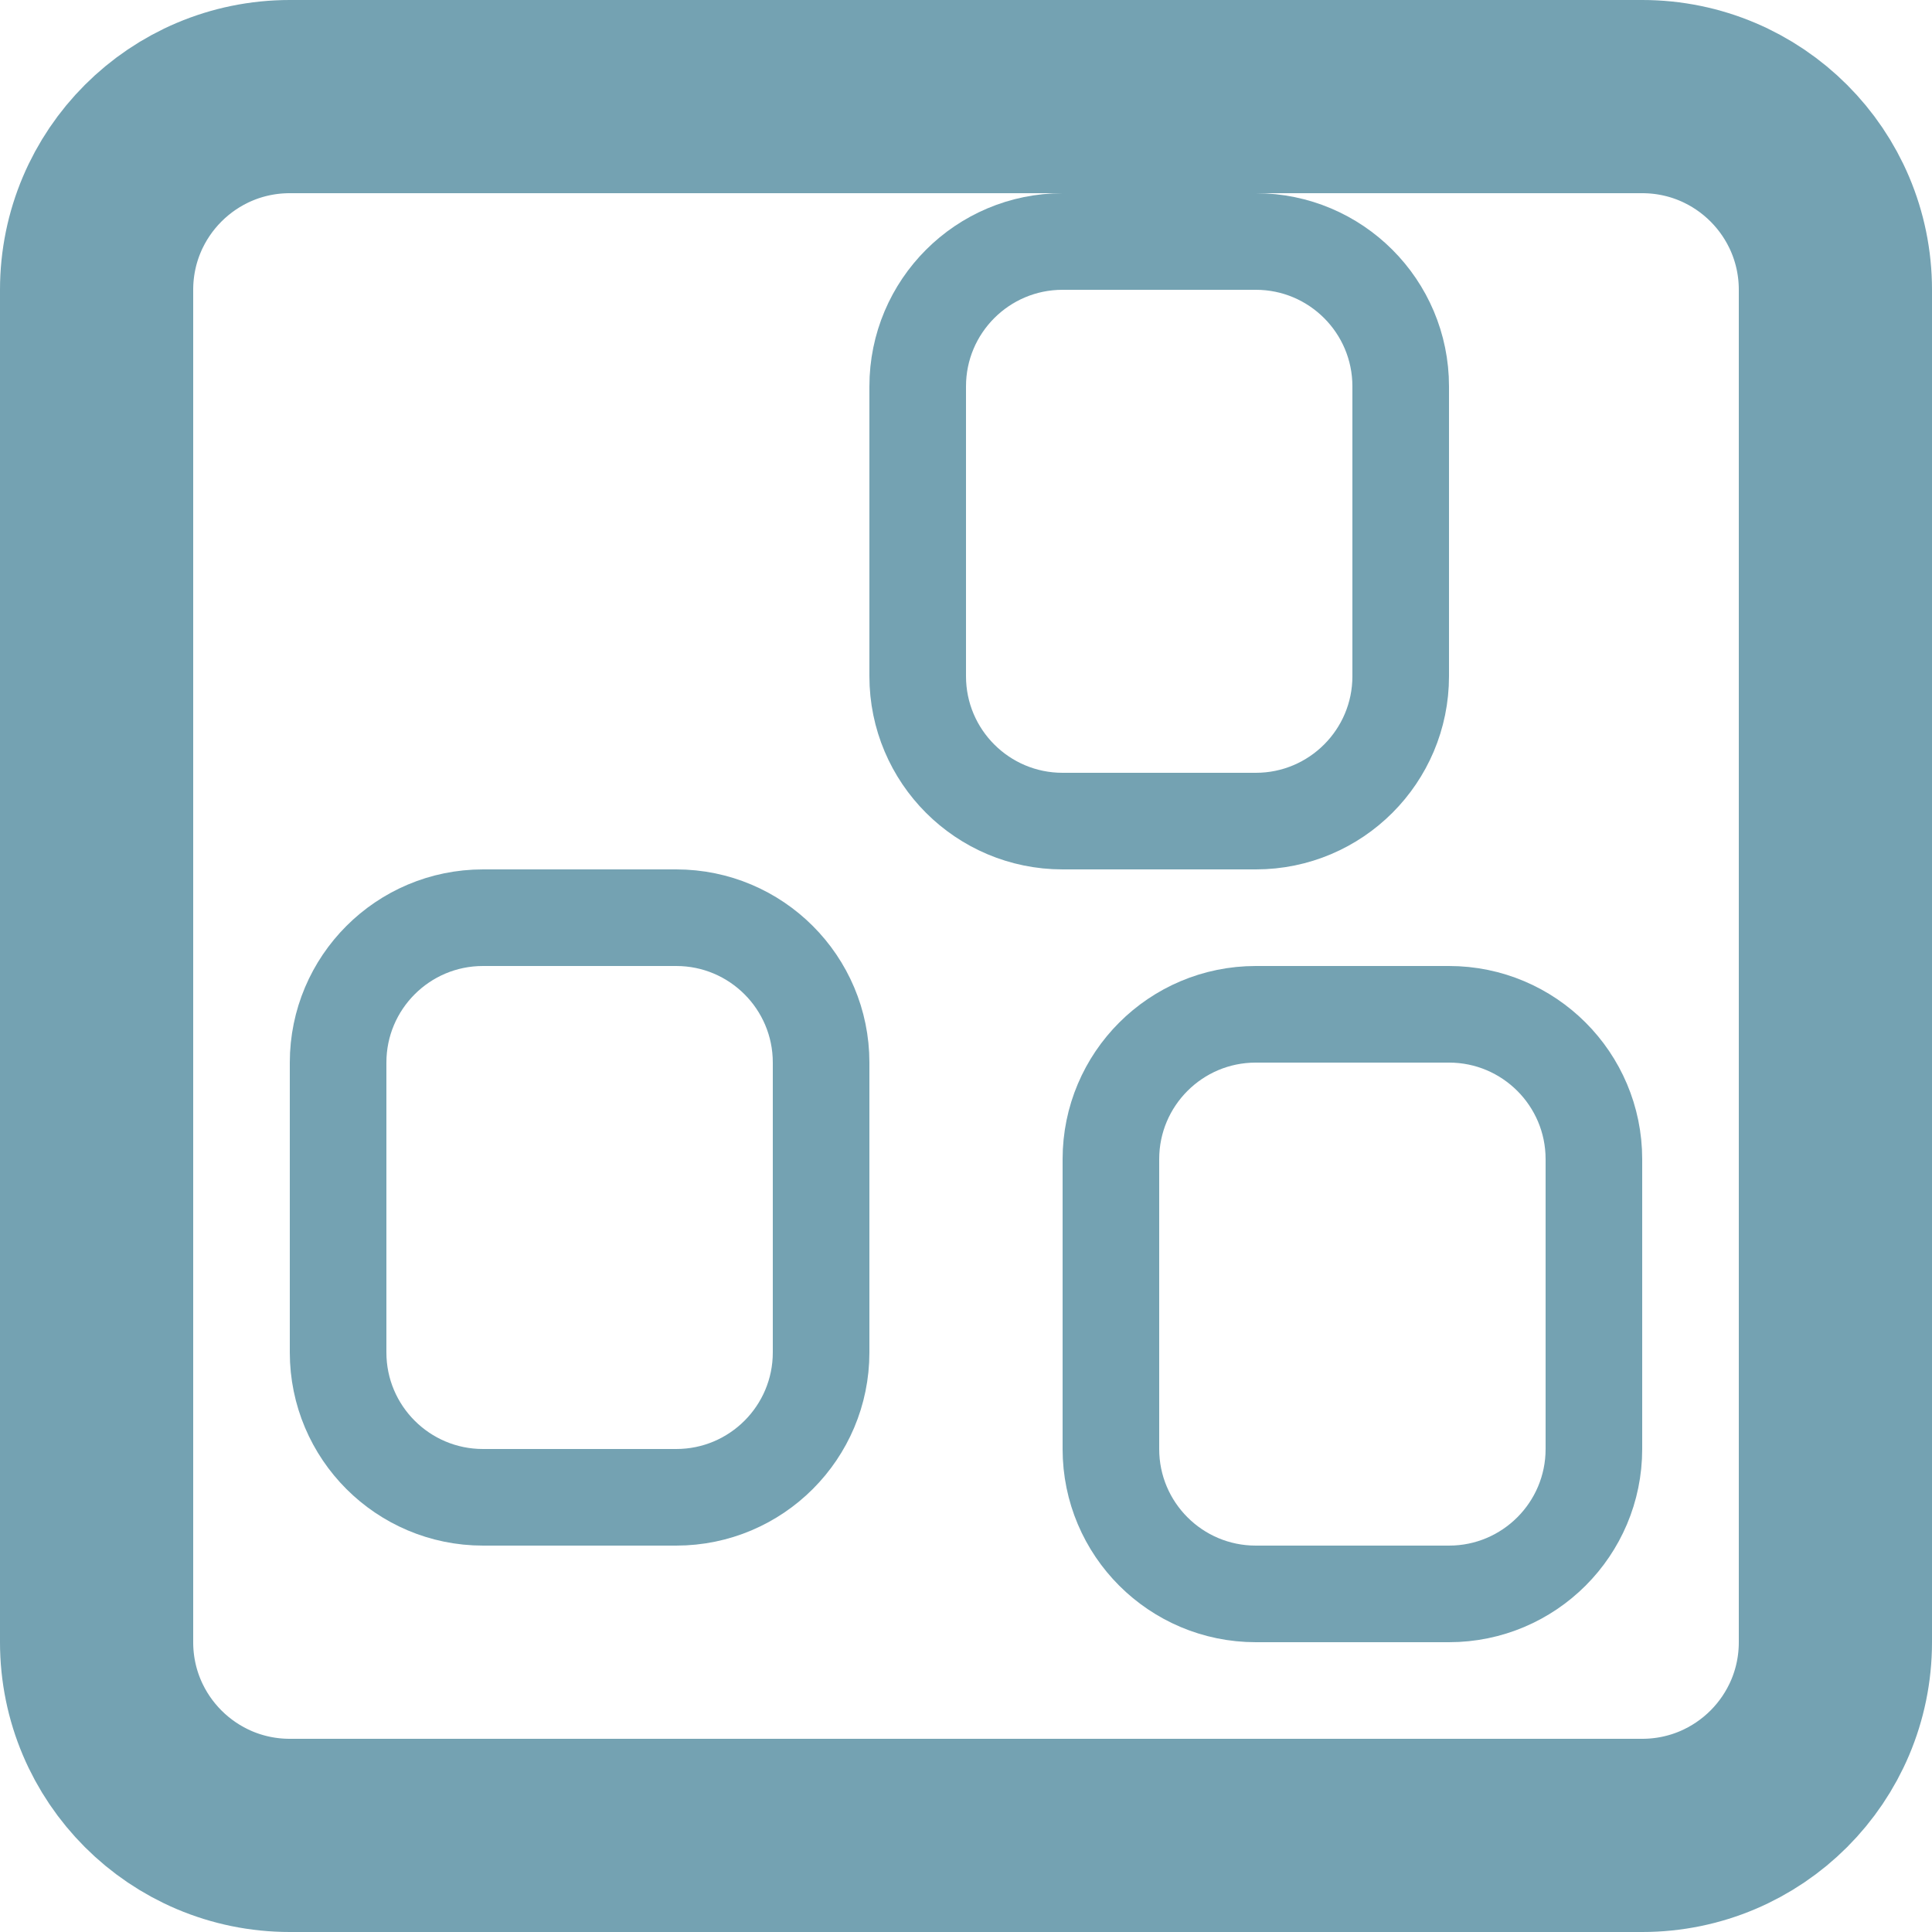
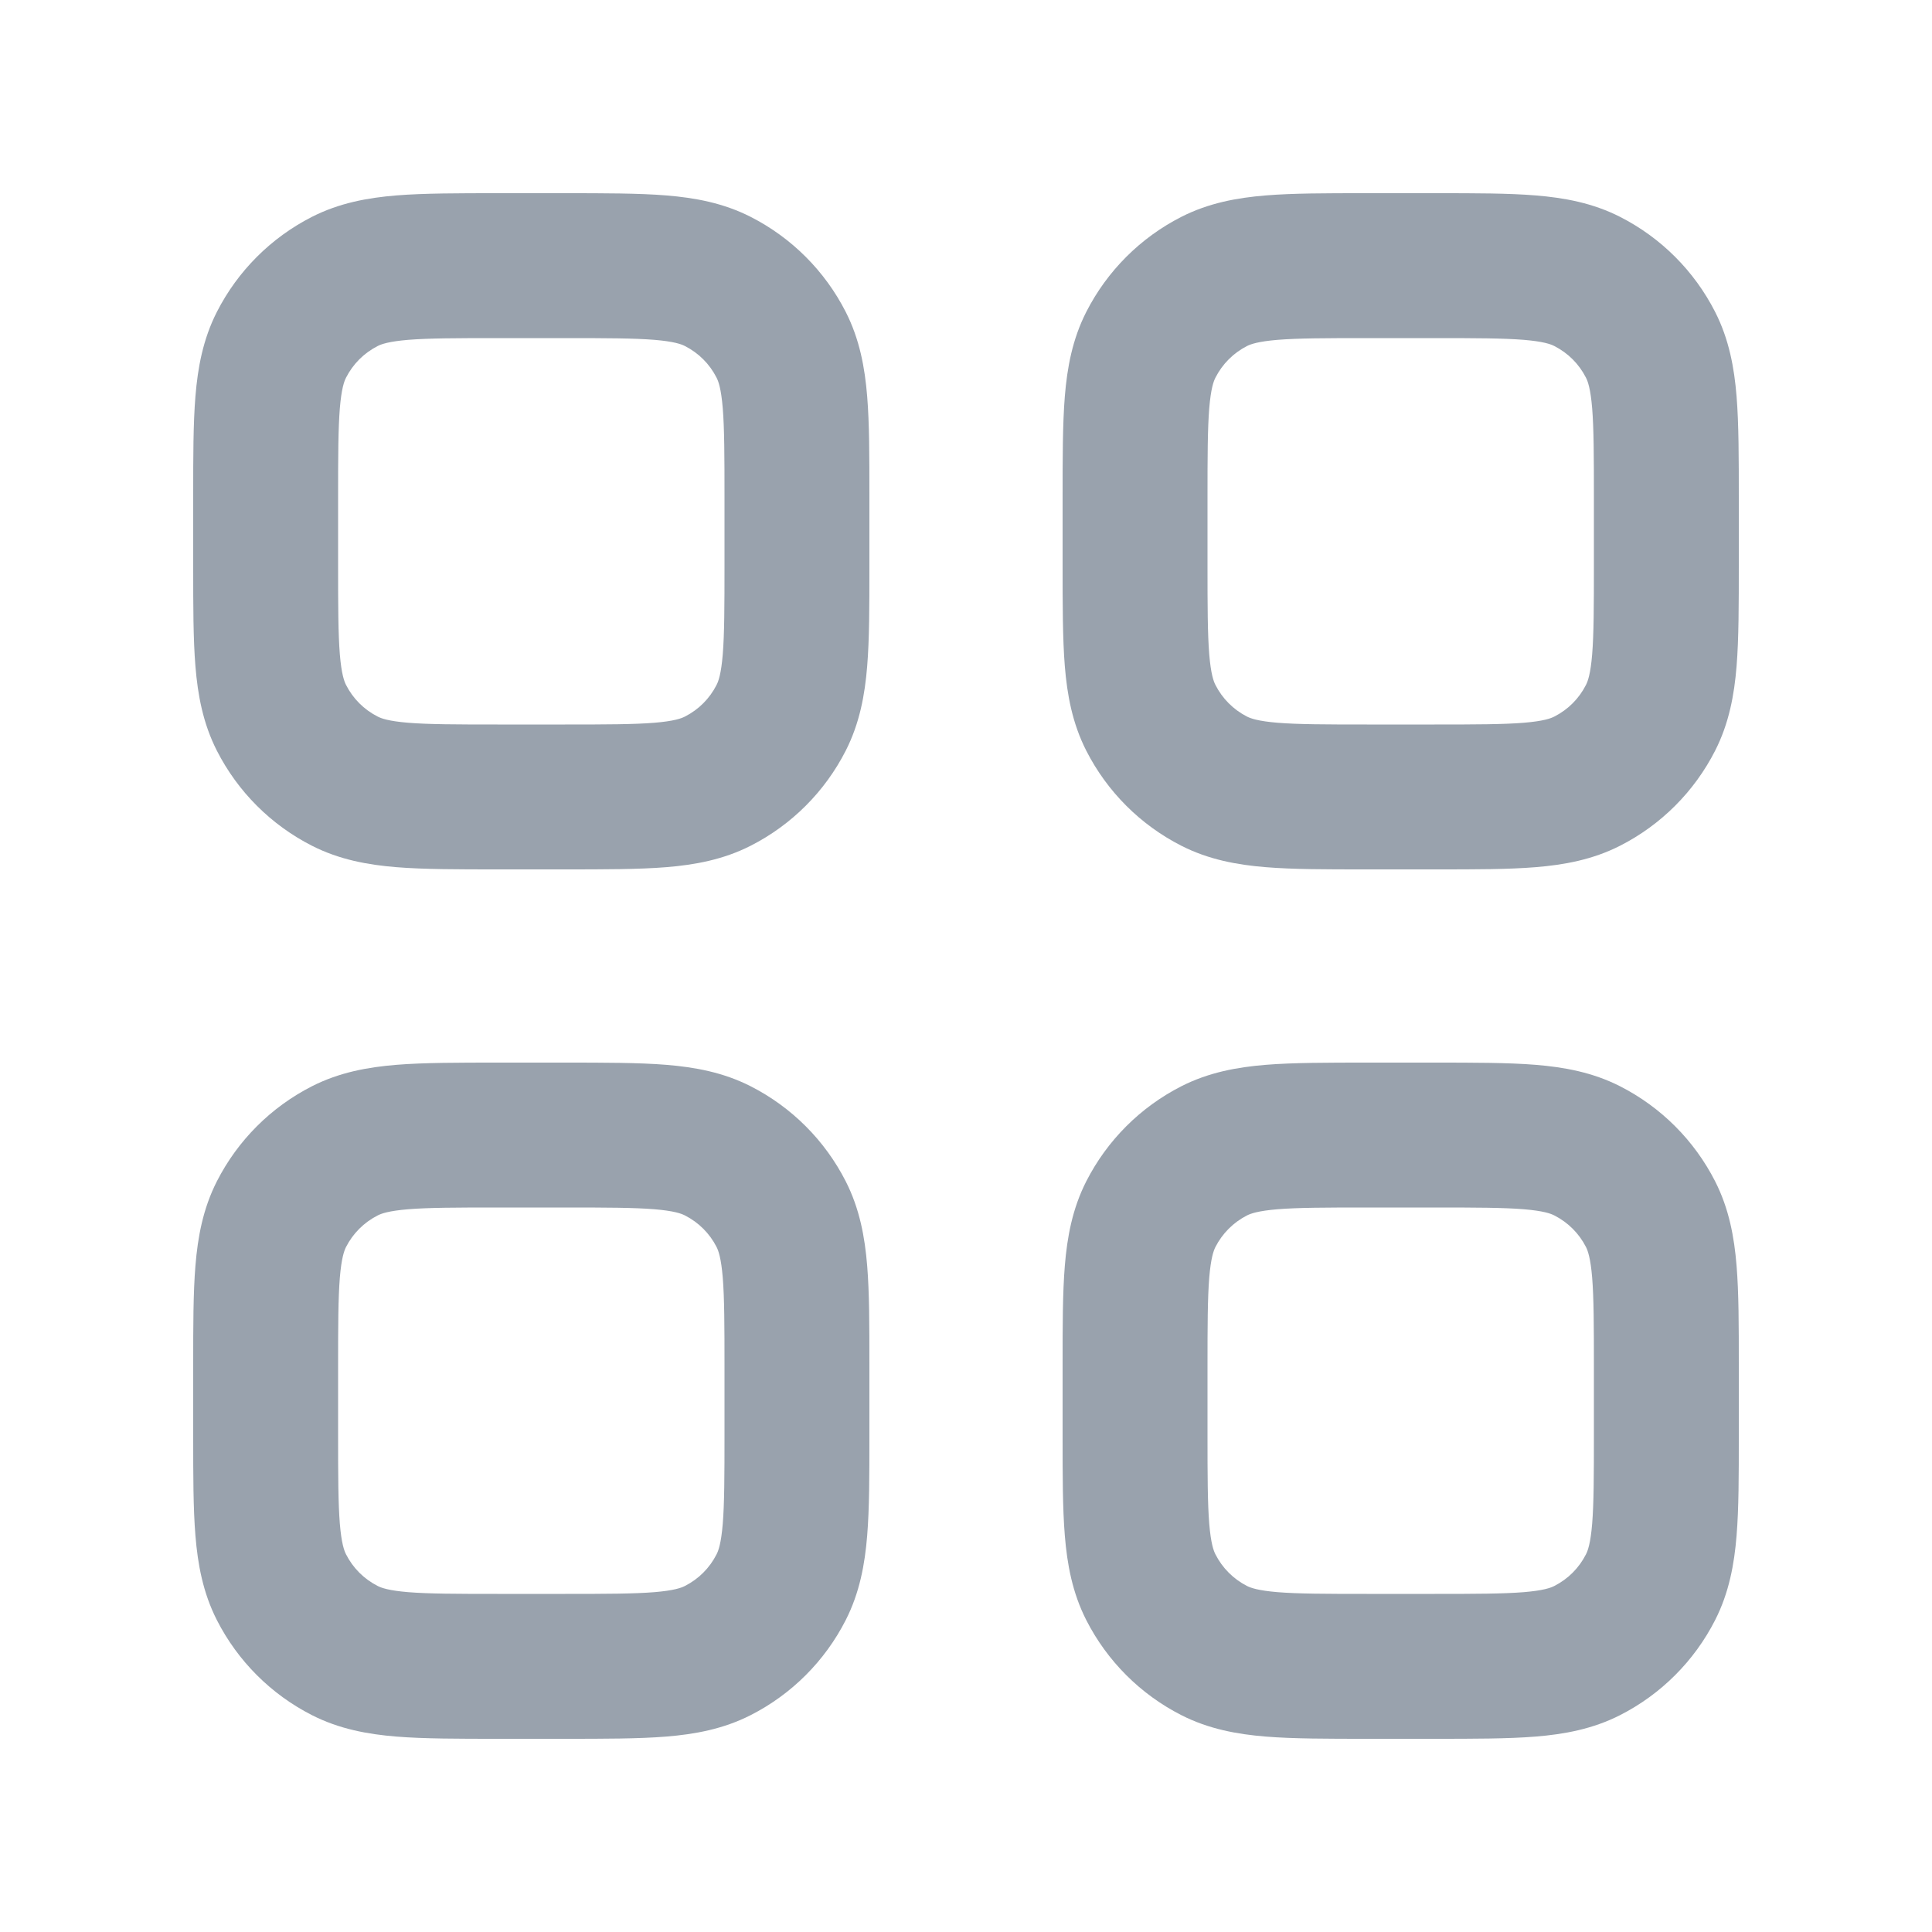
<svg xmlns="http://www.w3.org/2000/svg" width="20" height="20" viewBox="0 0 20 20" fill="none">
-   <rect x="9.5" y="2.5" width="5" height="6" rx="1.5" stroke="#74A2B2" stroke-linejoin="round" />
-   <rect x="11.5" y="10.5" width="5" height="6" rx="1.5" stroke="#74A2B2" stroke-linejoin="round" />
-   <rect x="3.5" y="9.5" width="5" height="6" rx="1.5" stroke="#74A2B2" stroke-linejoin="round" />
-   <rect x="1" y="1" width="18" height="18" rx="2" stroke="#74A2B2" stroke-width="2" stroke-linejoin="round" />
+   <path fill-rule="evenodd" clip-rule="evenodd" d="M14.121 9H14.121H14.121H14.121H14.121C13.726 9 13.385 9 13.104 8.977C12.807 8.953 12.512 8.899 12.229 8.755C11.805 8.539 11.461 8.195 11.245 7.771C11.101 7.488 11.047 7.193 11.023 6.896C11 6.615 11 6.245 11 5.85V5.85V5.85V5.5V5.15V5.15V5.15C11 4.755 11 4.385 11.023 4.104C11.047 3.807 11.101 3.512 11.245 3.229C11.461 2.805 11.805 2.461 12.229 2.245C12.512 2.101 12.807 2.047 13.104 2.023C13.385 2 13.726 2 14.121 2H14.121H14.121H14.5H14.879H14.879H14.879C15.274 2 15.615 2 15.896 2.023C16.193 2.047 16.488 2.101 16.771 2.245C17.195 2.461 17.539 2.805 17.755 3.229C17.899 3.512 17.953 3.807 17.977 4.104C18 4.385 18 4.755 18 5.15V5.5V5.85C18 6.245 18 6.615 17.977 6.896C17.953 7.193 17.899 7.488 17.755 7.771C17.539 8.195 17.195 8.539 16.771 8.755C16.488 8.899 16.193 8.953 15.896 8.977C15.615 9 15.274 9 14.879 9H14.879H14.879H14.5L14.121 9H14.121ZM16.5 5.15L16.5 5.5L16.5 5.85C16.5 6.282 16.499 6.562 16.482 6.774C16.465 6.978 16.437 7.053 16.418 7.09C16.346 7.232 16.232 7.346 16.09 7.418C16.053 7.437 15.978 7.465 15.774 7.482C15.562 7.499 15.282 7.5 14.85 7.5L14.5 7.5L14.15 7.5C13.718 7.5 13.438 7.499 13.226 7.482C13.022 7.465 12.947 7.437 12.909 7.418C12.768 7.346 12.654 7.232 12.582 7.09C12.563 7.053 12.535 6.978 12.518 6.774C12.501 6.562 12.5 6.282 12.5 5.85L12.5 5.5L12.5 5.15C12.5 4.718 12.501 4.438 12.518 4.226C12.535 4.022 12.563 3.947 12.582 3.91C12.654 3.768 12.768 3.654 12.909 3.582C12.947 3.563 13.022 3.535 13.226 3.518C13.438 3.501 13.718 3.5 14.15 3.5L14.5 3.5L14.85 3.5C15.282 3.5 15.562 3.501 15.774 3.518C15.978 3.535 16.053 3.563 16.09 3.582C16.232 3.654 16.346 3.768 16.418 3.91C16.437 3.947 16.465 4.022 16.482 4.226C16.499 4.438 16.5 4.718 16.5 5.15ZM11 14.121V14.121C11 13.726 11 13.385 11.023 13.104C11.047 12.807 11.101 12.512 11.245 12.229C11.461 11.805 11.805 11.461 12.229 11.245C12.512 11.101 12.807 11.047 13.104 11.023C13.385 11 13.755 11 14.15 11H14.15H14.5H14.85H14.85C15.245 11 15.615 11 15.896 11.023C16.193 11.047 16.488 11.101 16.771 11.245C17.195 11.461 17.539 11.805 17.755 12.229C17.899 12.512 17.953 12.807 17.977 13.104C18 13.385 18 13.726 18 14.121V14.121V14.5V14.879V14.879C18 15.274 18 15.615 17.977 15.896C17.953 16.193 17.899 16.488 17.755 16.771C17.539 17.195 17.195 17.539 16.771 17.755C16.488 17.899 16.193 17.953 15.896 17.977C15.615 18 15.245 18 14.85 18H14.85H14.85H14.85H14.5H14.15H14.15H14.15H14.15C13.755 18 13.385 18 13.104 17.977C12.807 17.953 12.512 17.899 12.229 17.755C11.805 17.539 11.461 17.195 11.245 16.771C11.101 16.488 11.047 16.193 11.023 15.896C11 15.615 11 15.274 11 14.879V14.879V14.879V14.5V14.121V14.121ZM14.85 16.5L14.5 16.5L14.15 16.5C13.718 16.5 13.438 16.499 13.226 16.482C13.022 16.465 12.947 16.437 12.909 16.418C12.768 16.346 12.654 16.232 12.582 16.09C12.563 16.053 12.535 15.978 12.518 15.774C12.501 15.562 12.5 15.282 12.5 14.85L12.5 14.5L12.5 14.15C12.5 13.718 12.501 13.438 12.518 13.226C12.535 13.022 12.563 12.947 12.582 12.909C12.654 12.768 12.768 12.654 12.909 12.582C12.947 12.563 13.022 12.535 13.226 12.518C13.438 12.501 13.718 12.5 14.15 12.5L14.5 12.5L14.85 12.5C15.282 12.5 15.562 12.501 15.774 12.518C15.978 12.535 16.053 12.563 16.09 12.582C16.232 12.654 16.346 12.768 16.418 12.909C16.437 12.947 16.465 13.022 16.482 13.226C16.499 13.438 16.5 13.718 16.5 14.15L16.5 14.5L16.5 14.85C16.5 15.282 16.499 15.562 16.482 15.774C16.465 15.978 16.437 16.053 16.418 16.09C16.346 16.232 16.232 16.346 16.09 16.418C16.053 16.437 15.978 16.465 15.774 16.482C15.562 16.499 15.282 16.5 14.85 16.5ZM2 5.121V5.121V5.121V5.5V5.879V5.879V5.879V5.879C2 6.274 2 6.615 2.023 6.896C2.047 7.193 2.101 7.488 2.245 7.771C2.461 8.195 2.805 8.539 3.229 8.755C3.512 8.899 3.807 8.953 4.104 8.977C4.385 9 4.755 9 5.15 9H5.5H5.85C6.245 9 6.615 9 6.896 8.977C7.193 8.953 7.488 8.899 7.771 8.755C8.195 8.539 8.539 8.195 8.755 7.771C8.899 7.488 8.953 7.193 8.977 6.896C9 6.615 9 6.274 9 5.879V5.879V5.5V5.121V5.121C9 4.726 9 4.385 8.977 4.104C8.953 3.807 8.899 3.512 8.755 3.229C8.539 2.805 8.195 2.461 7.771 2.245C7.488 2.101 7.193 2.047 6.896 2.023C6.615 2 6.245 2 5.85 2H5.85H5.5H5.15H5.15C4.755 2 4.385 2 4.104 2.023C3.807 2.047 3.512 2.101 3.229 2.245C2.805 2.461 2.461 2.805 2.245 3.229C2.101 3.512 2.047 3.807 2.023 4.104C2 4.385 2 4.726 2 5.121V5.121ZM5.5 7.5L5.85 7.5C6.282 7.5 6.562 7.499 6.774 7.482C6.978 7.465 7.053 7.437 7.09 7.418C7.232 7.346 7.346 7.232 7.418 7.09C7.437 7.053 7.465 6.978 7.482 6.774C7.499 6.562 7.5 6.282 7.5 5.85L7.5 5.5L7.5 5.15C7.5 4.718 7.499 4.438 7.482 4.226C7.465 4.022 7.437 3.947 7.418 3.91C7.346 3.768 7.232 3.654 7.09 3.582C7.053 3.563 6.978 3.535 6.774 3.518C6.562 3.501 6.282 3.5 5.85 3.5L5.5 3.5L5.15 3.5C4.718 3.5 4.438 3.501 4.226 3.518C4.022 3.535 3.947 3.563 3.91 3.582C3.768 3.654 3.654 3.768 3.582 3.91C3.563 3.947 3.535 4.022 3.518 4.226C3.501 4.438 3.5 4.718 3.5 5.15L3.5 5.5L3.5 5.85C3.5 6.282 3.501 6.562 3.518 6.774C3.535 6.978 3.563 7.053 3.582 7.09C3.654 7.232 3.768 7.346 3.91 7.418C3.947 7.437 4.022 7.465 4.226 7.482C4.438 7.499 4.718 7.5 5.15 7.5L5.5 7.5ZM2 14.121V14.121V14.121C2 13.726 2 13.385 2.023 13.104C2.047 12.807 2.101 12.512 2.245 12.229C2.461 11.805 2.805 11.461 3.229 11.245C3.512 11.101 3.807 11.047 4.104 11.023C4.385 11 4.755 11 5.15 11H5.15H5.5H5.85H5.85C6.245 11 6.615 11 6.896 11.023C7.193 11.047 7.488 11.101 7.771 11.245C8.195 11.461 8.539 11.805 8.755 12.229C8.899 12.512 8.953 12.807 8.977 13.104C9 13.385 9 13.726 9 14.121V14.121V14.5V14.879V14.879C9 15.274 9 15.615 8.977 15.896C8.953 16.193 8.899 16.488 8.755 16.771C8.539 17.195 8.195 17.539 7.771 17.755C7.488 17.899 7.193 17.953 6.896 17.977C6.615 18 6.245 18 5.85 18H5.85H5.5H5.15H5.15C4.755 18 4.385 18 4.104 17.977C3.807 17.953 3.512 17.899 3.229 17.755C2.805 17.539 2.461 17.195 2.245 16.771C2.101 16.488 2.047 16.193 2.023 15.896C2 15.615 2 15.274 2 14.879V14.879V14.879V14.879V14.5V14.121V14.121ZM5.85 16.5L5.5 16.5L5.15 16.5C4.718 16.5 4.438 16.499 4.226 16.482C4.022 16.465 3.947 16.437 3.91 16.418C3.768 16.346 3.654 16.232 3.582 16.09C3.563 16.053 3.535 15.978 3.518 15.774C3.501 15.562 3.5 15.282 3.5 14.85L3.5 14.5L3.5 14.15C3.5 13.718 3.501 13.438 3.518 13.226C3.535 13.022 3.563 12.947 3.582 12.909C3.654 12.768 3.768 12.654 3.91 12.582C3.947 12.563 4.022 12.535 4.226 12.518C4.438 12.501 4.718 12.5 5.15 12.5L5.5 12.5L5.85 12.5C6.282 12.5 6.562 12.501 6.774 12.518C6.978 12.535 7.053 12.563 7.09 12.582C7.232 12.654 7.346 12.768 7.418 12.909C7.437 12.947 7.465 13.022 7.482 13.226C7.499 13.438 7.5 13.718 7.5 14.15L7.5 14.5L7.5 14.85C7.5 15.282 7.499 15.562 7.482 15.774C7.465 15.978 7.437 16.053 7.418 16.09C7.346 16.232 7.232 16.346 7.09 16.418C7.053 16.437 6.978 16.465 6.774 16.482C6.562 16.499 6.282 16.5 5.85 16.5Z" fill="#99A2AD" />
</svg>
